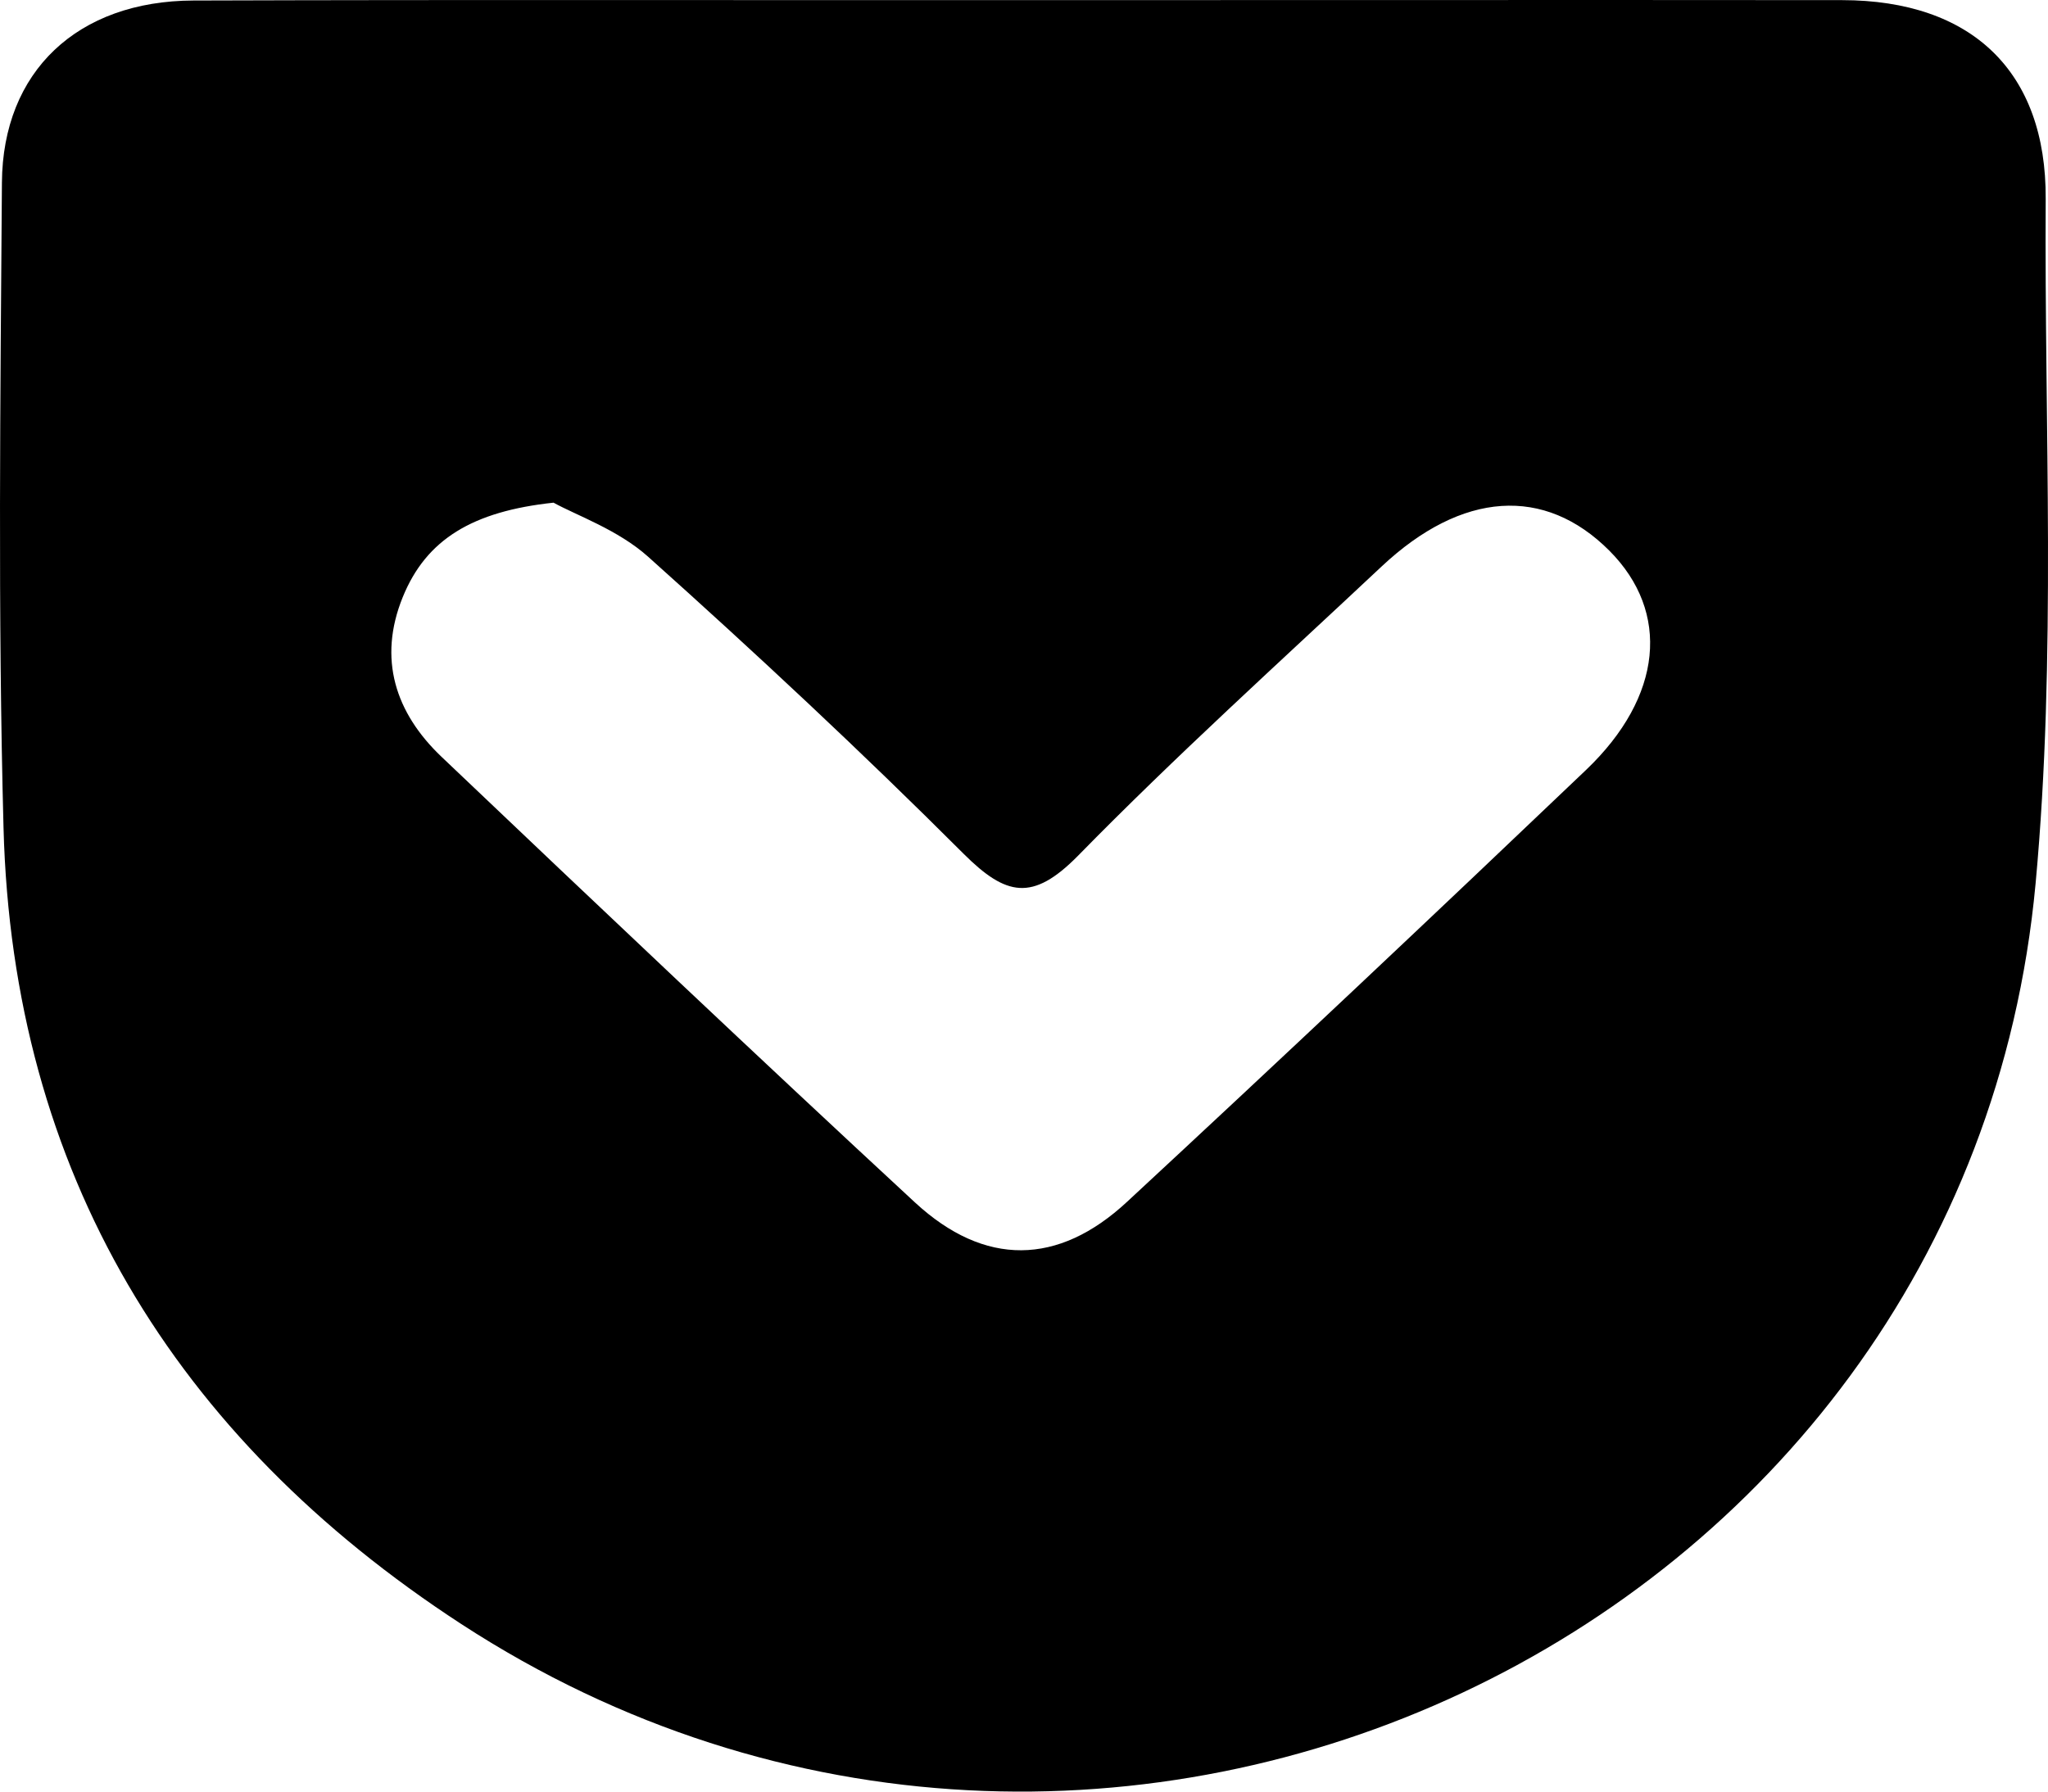
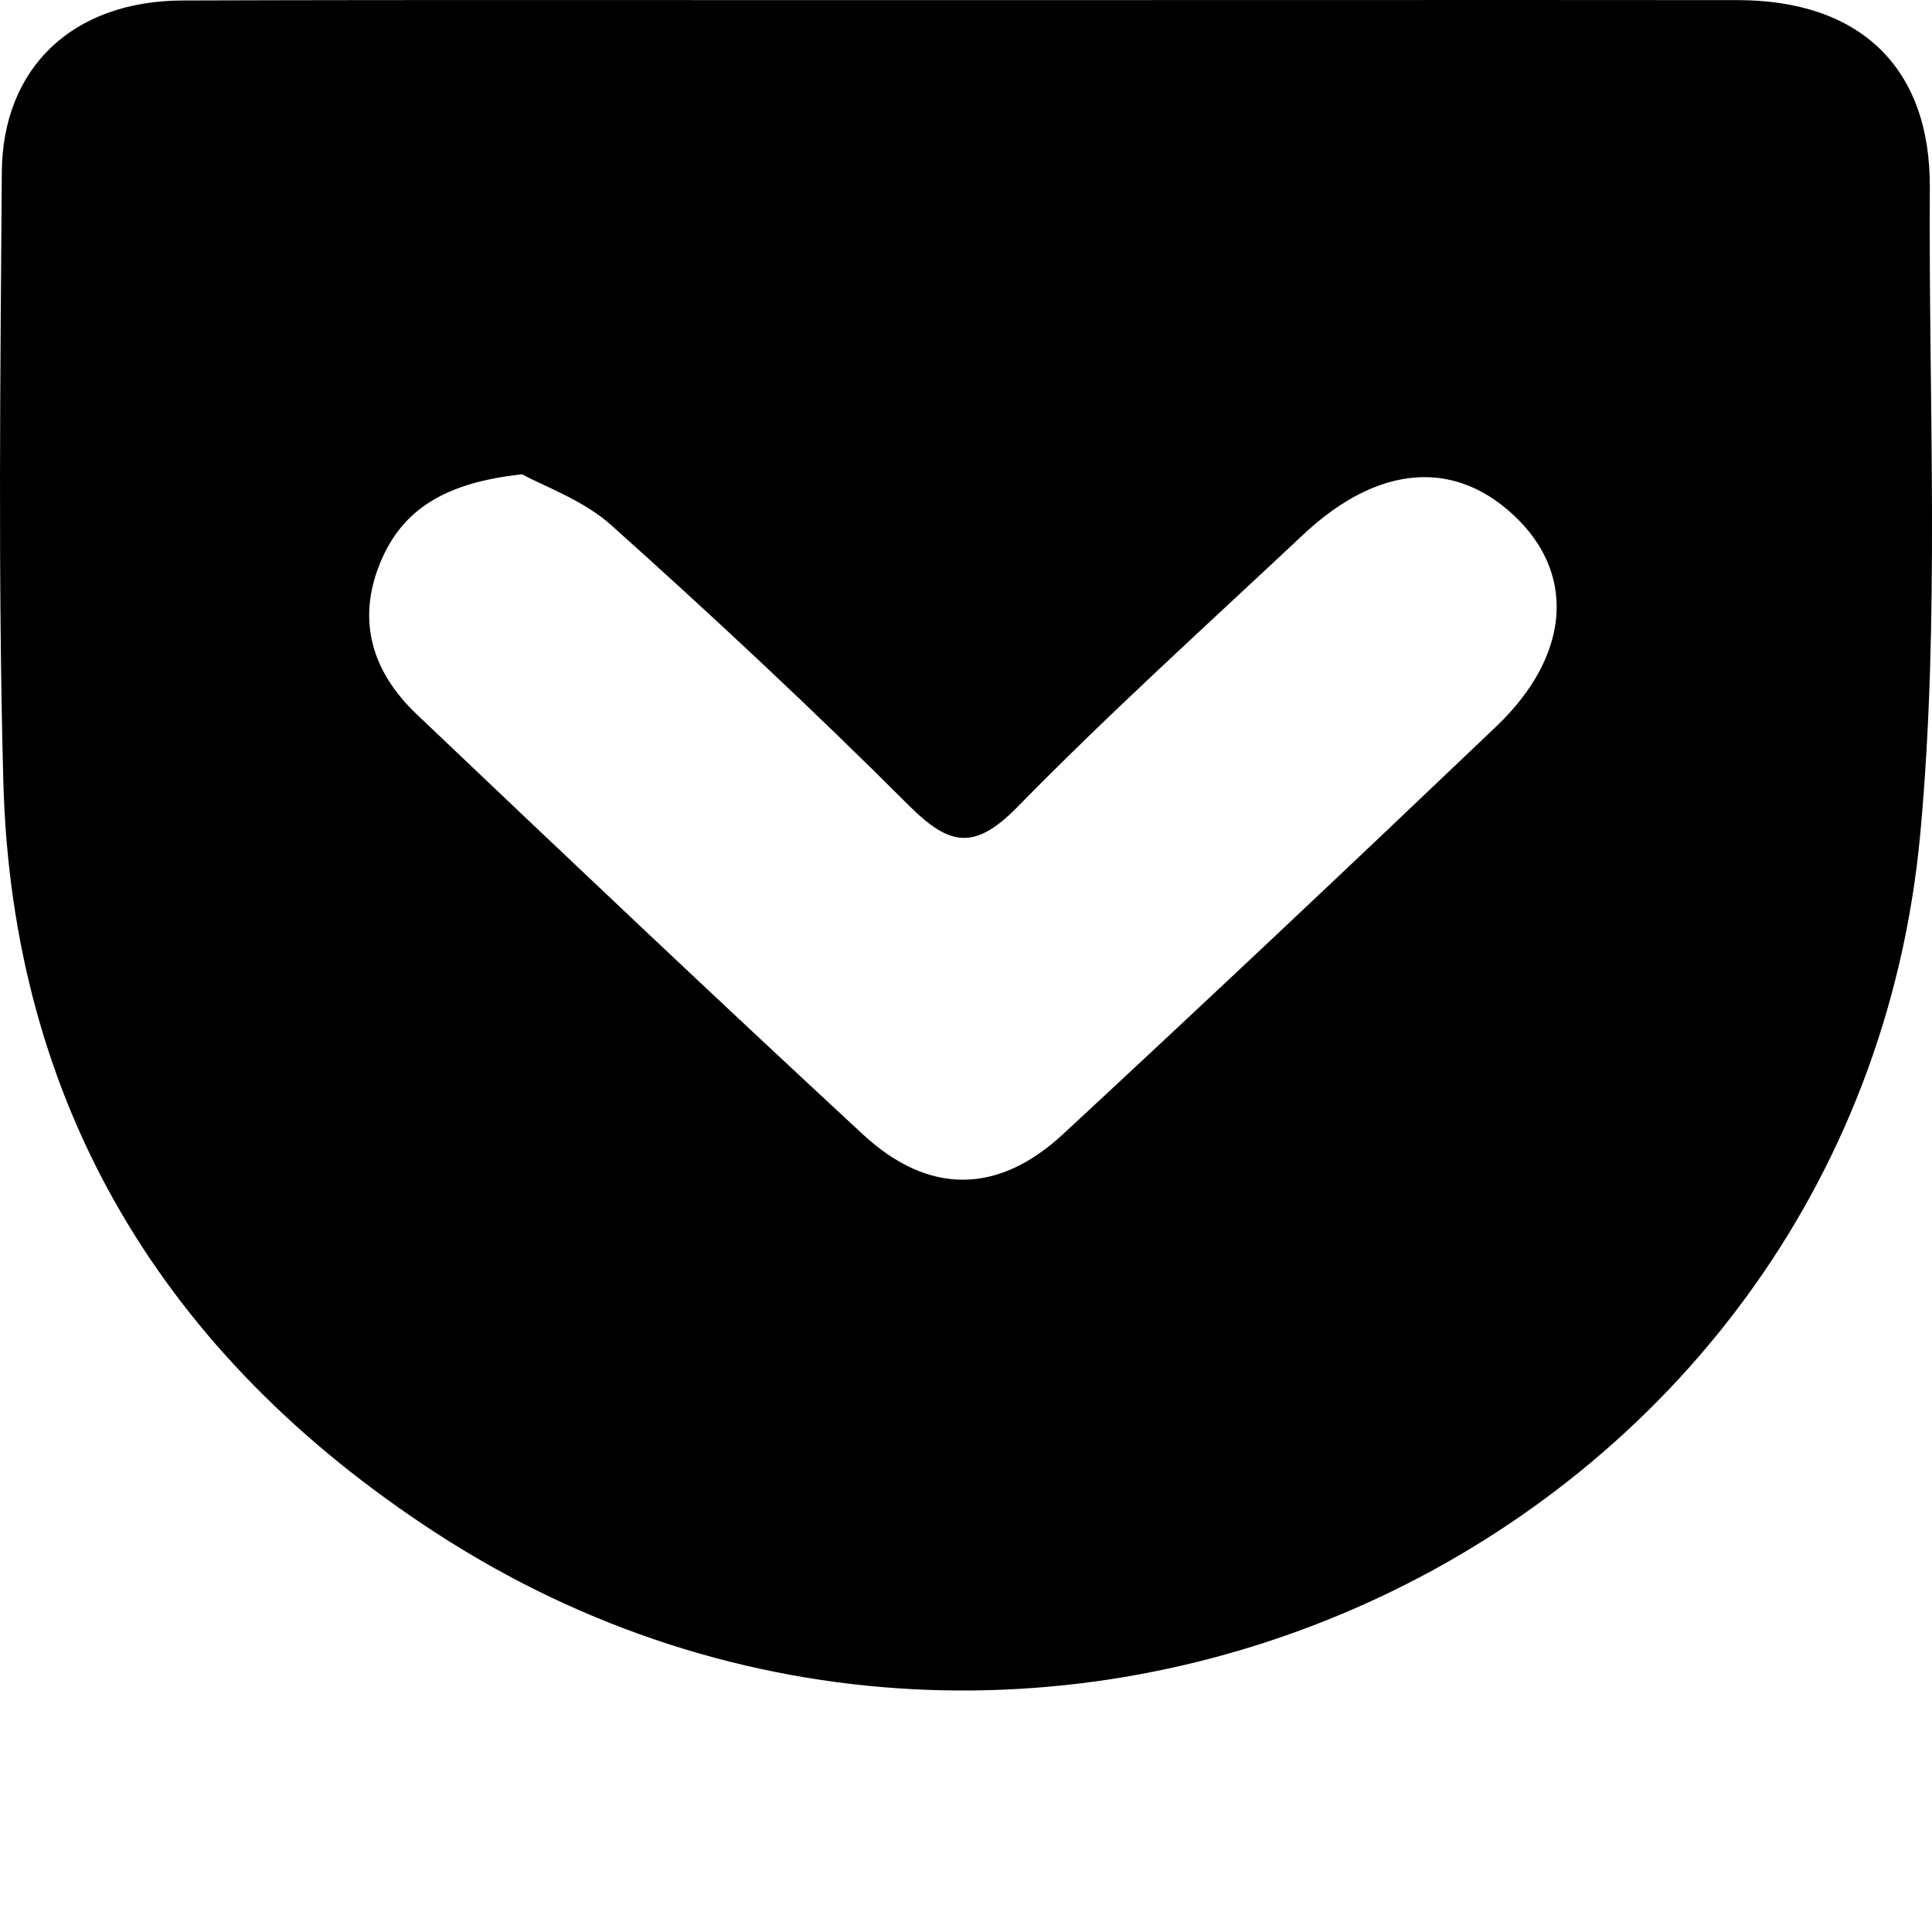
- <svg xmlns="http://www.w3.org/2000/svg" width="32px" height="28px" viewBox="0 0 32 28" version="1.1">
+ <svg xmlns="http://www.w3.org/2000/svg" version="1.1" viewBox="0 0 32 32">
  <path d="M28.782,0.002 C30.812,0.004 31.975,1.121 31.964,3.108 C31.942,6.677 32.134,10.267 31.806,13.809 C30.715,25.581 17.218,31.9 7.207,25.381 C2.718,22.457 0.197,18.312 0.055,12.936 C-0.034,9.577 0.006,6.215 0.03,2.856 C0.041,1.113 1.212,0.015 3.02,0.008 C7.347,-0.006 11.678,0.004 16.006,0.002 C20.264,0.002 24.524,-0.002 28.782,0.002 L28.782,0.002 Z M8.649,7.856 C7.388,7.991 6.661,8.426 6.293,9.332 C5.901,10.297 6.178,11.142 6.899,11.828 C9.353,14.162 11.811,16.492 14.298,18.794 C15.384,19.797 16.535,19.784 17.612,18.781 C20.019,16.55 22.407,14.298 24.782,12.033 C25.985,10.885 26.101,9.565 25.147,8.607 C24.136,7.593 22.845,7.674 21.589,8.852 C19.994,10.349 18.368,11.817 16.84,13.378 C16.134,14.093 15.72,14.005 15.057,13.344 C13.46,11.748 11.808,10.206 10.126,8.7 C9.656,8.279 9.004,8.053 8.649,7.856 L8.649,7.856 L8.649,7.856 Z" />
</svg>
